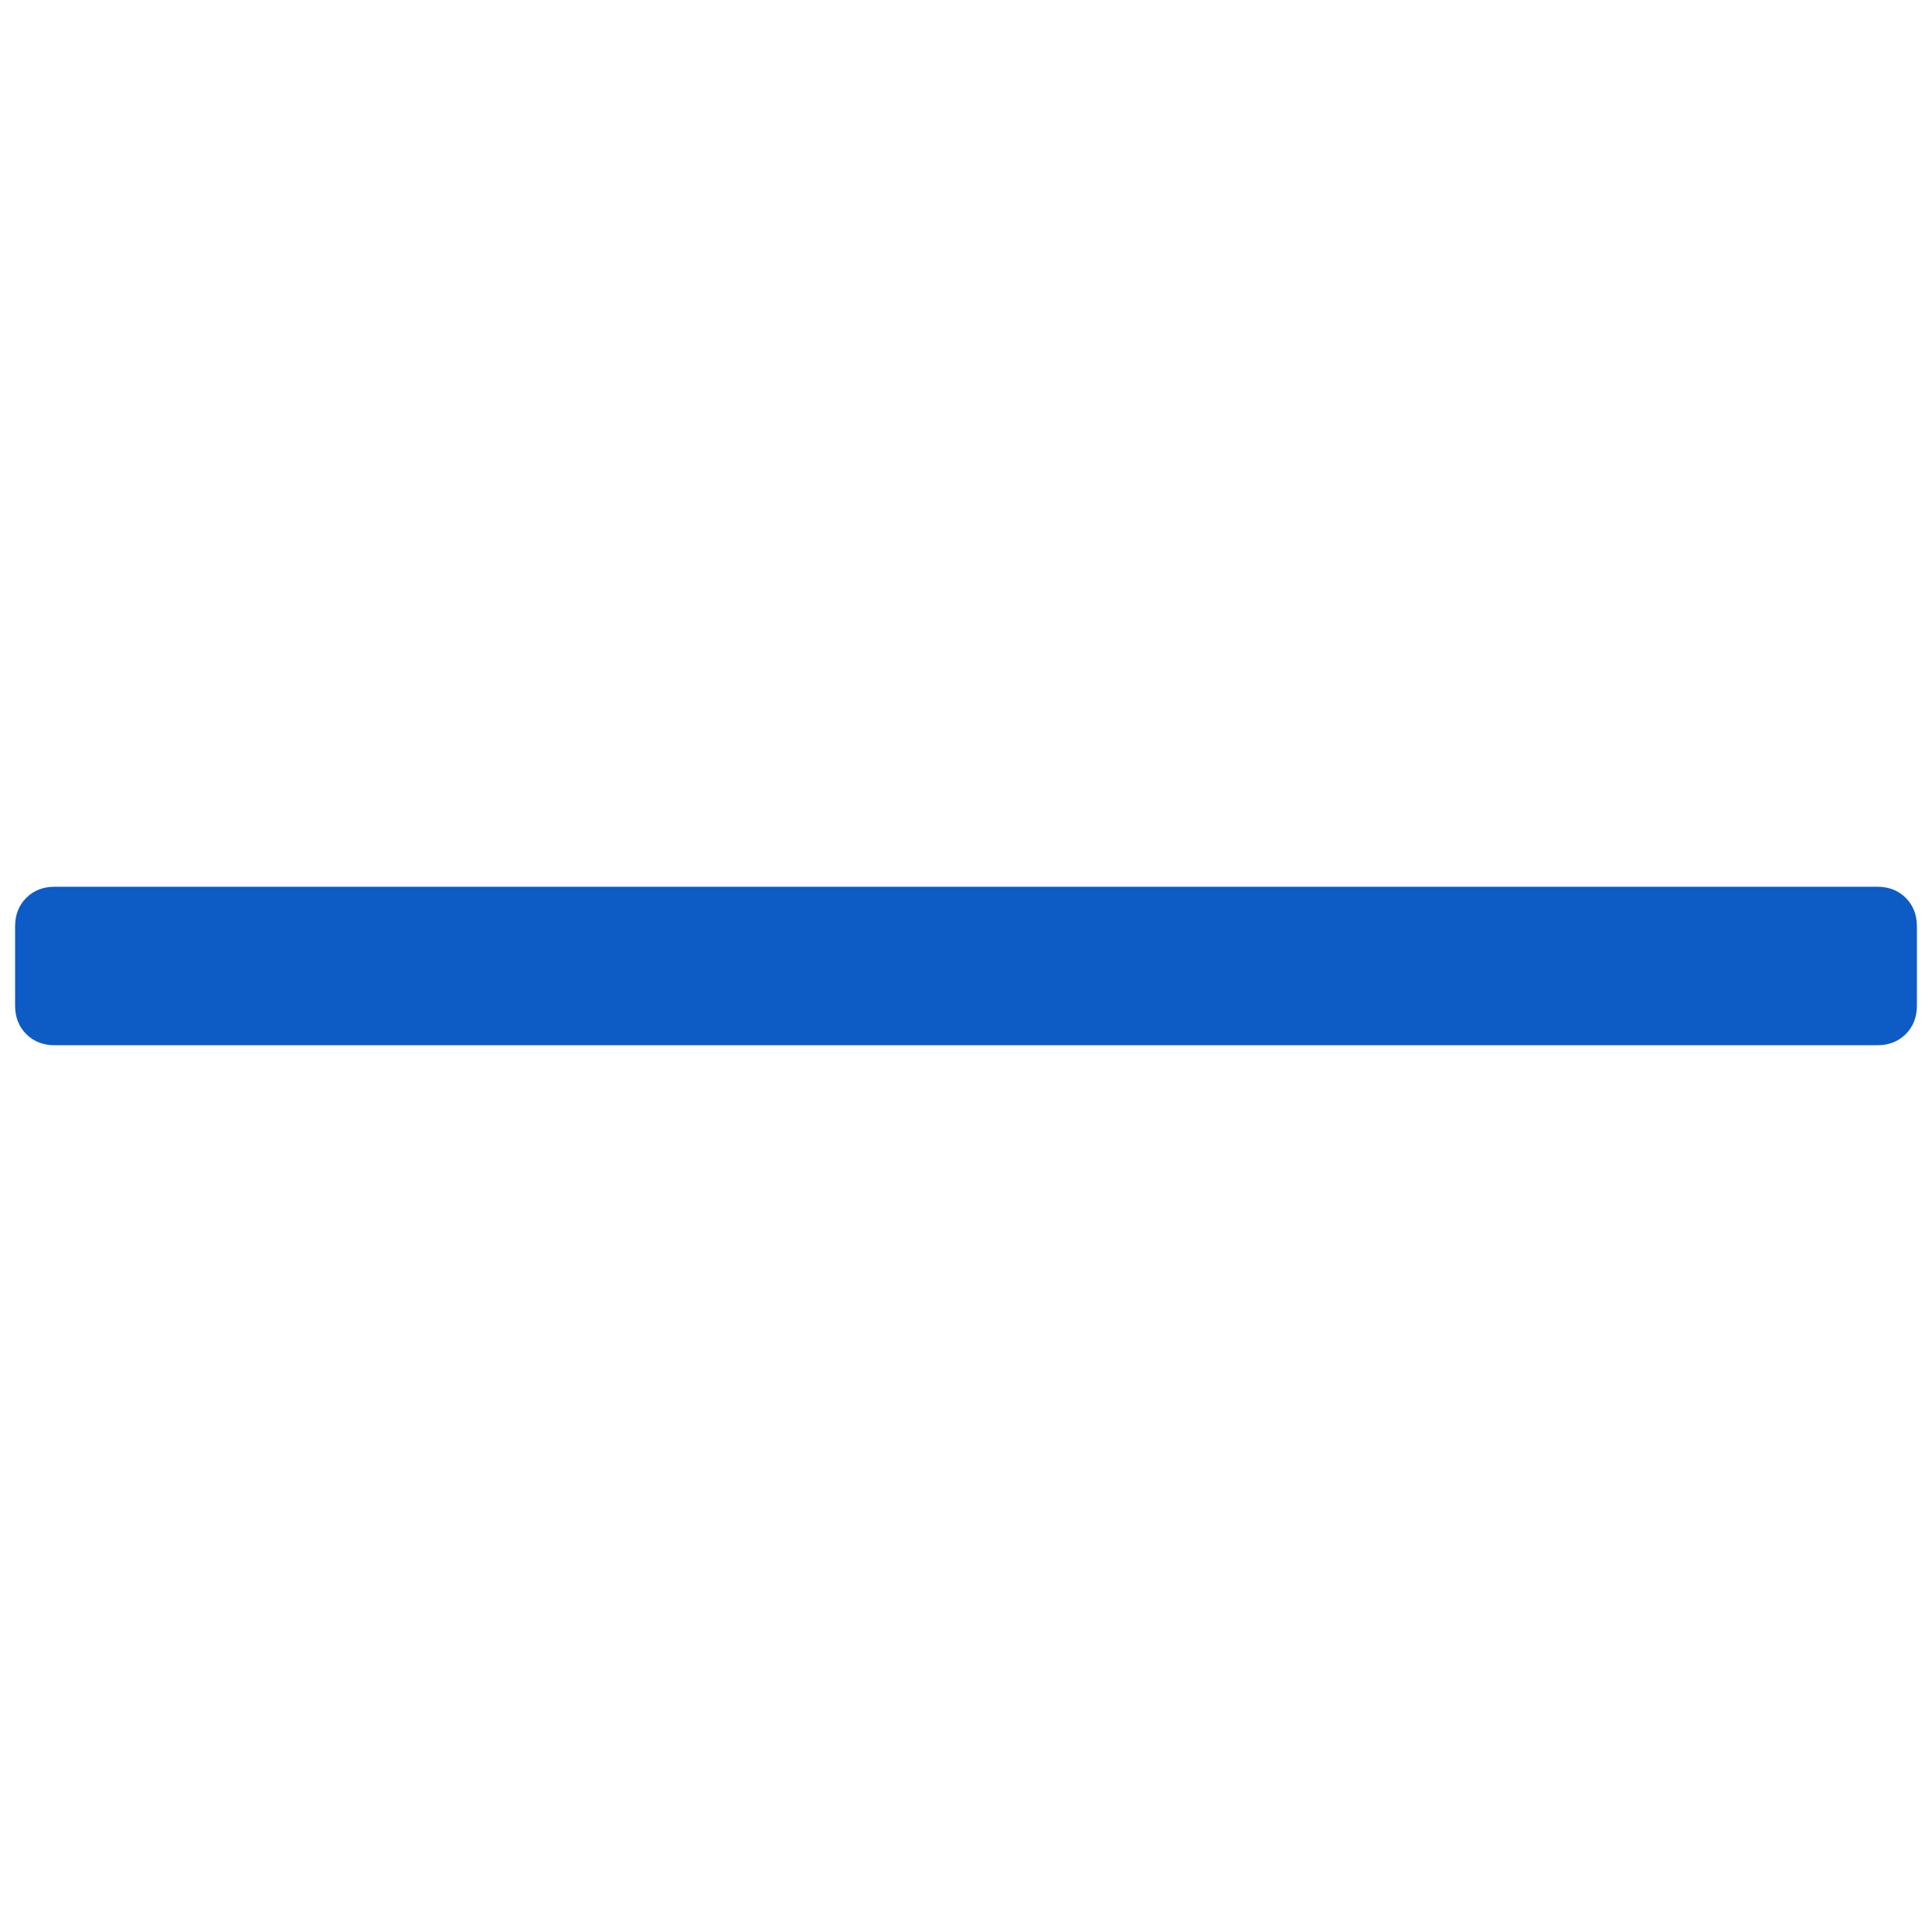
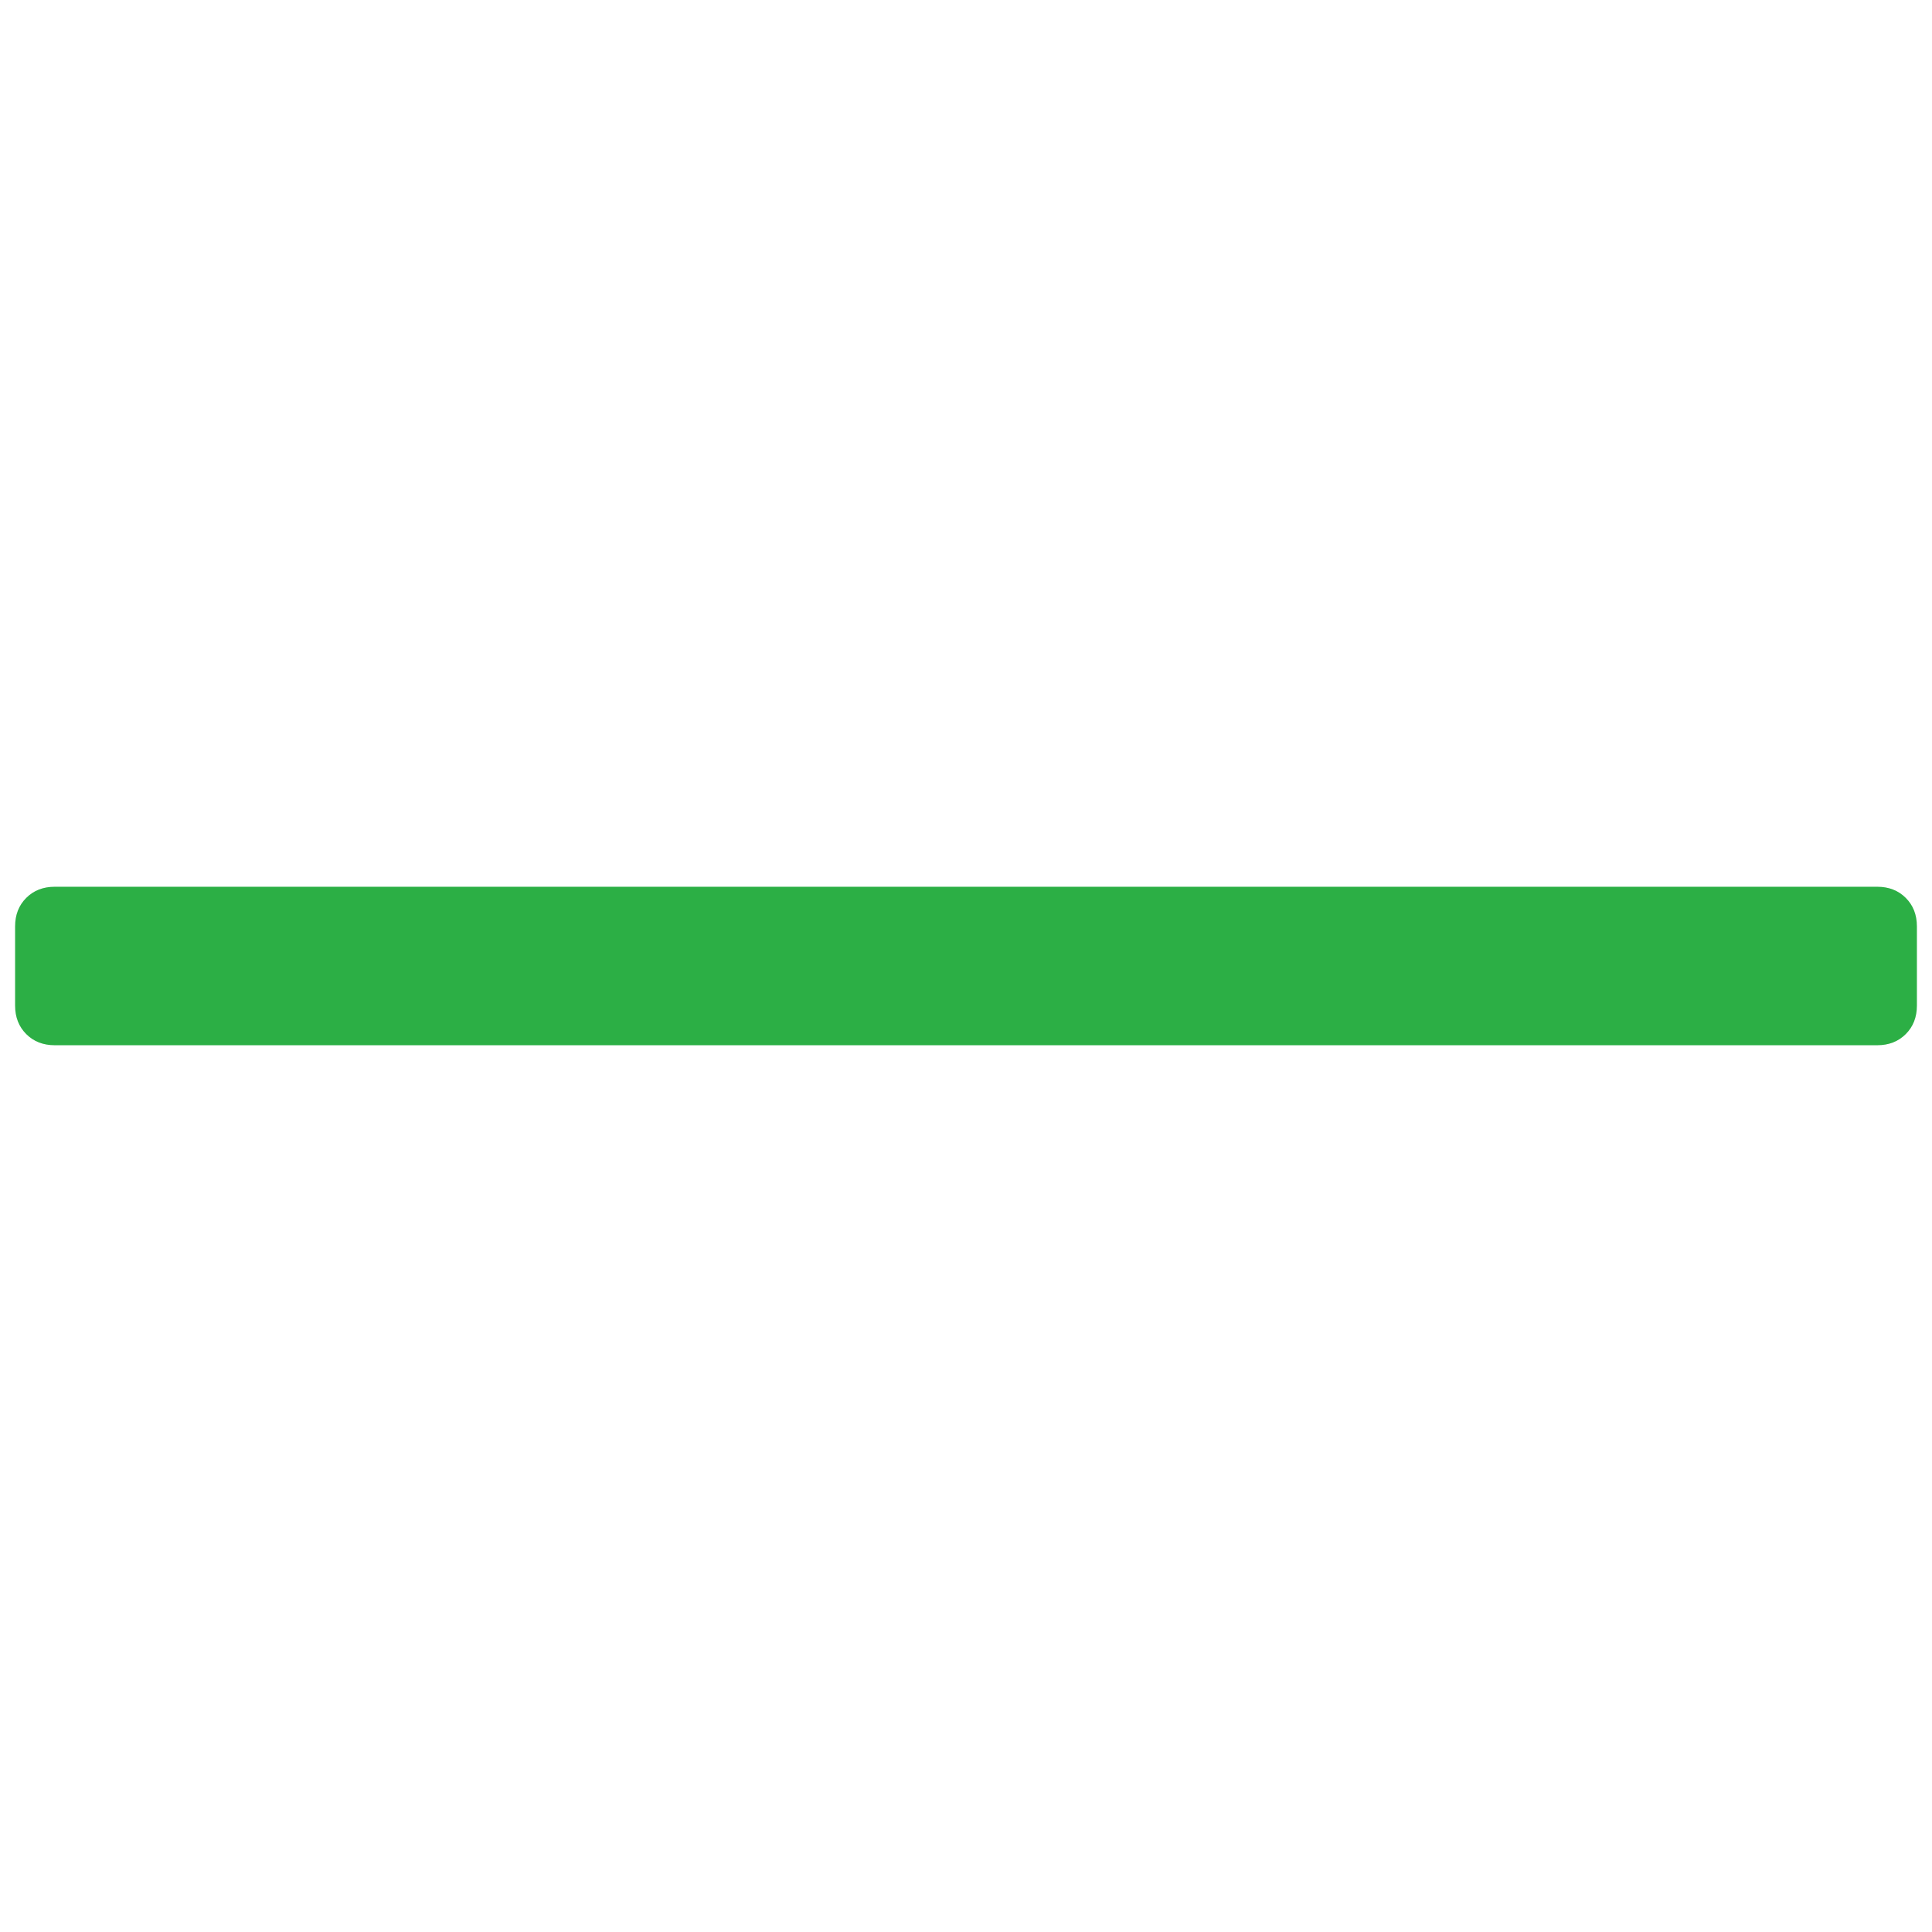
<svg xmlns="http://www.w3.org/2000/svg" width="136.533" height="136.533" viewBox="0 0 128 128" id="svg2" version="1.1">
  <defs id="defs4" />
  <g id="layer1" transform="translate(0,-924.3622)">
-     <path d="m 127,990.987 v -5.25 q 0,-1.148 -0.738,-1.887 -0.738,-0.738 -1.887,-0.738 H 3.625 q -1.148,0 -1.887,0.738 -0.738,0.738 -0.738,1.887 v 5.25 q 0,1.148 0.738,1.887 0.738,0.738 1.887,0.738 H 124.375 q 1.148,0 1.887,-0.738 Q 127,992.136 127,990.987 Z" id="path4" style="fill:#0d5cc6;fill-opacity:1" />
+     <path d="m 127,990.987 v -5.25 q 0,-1.148 -0.738,-1.887 -0.738,-0.738 -1.887,-0.738 H 3.625 q -1.148,0 -1.887,0.738 -0.738,0.738 -0.738,1.887 v 5.25 q 0,1.148 0.738,1.887 0.738,0.738 1.887,0.738 H 124.375 q 1.148,0 1.887,-0.738 Q 127,992.136 127,990.987 Z" id="path4" style="fill:#2caf45;fill-opacity:1" />
  </g>
</svg>
